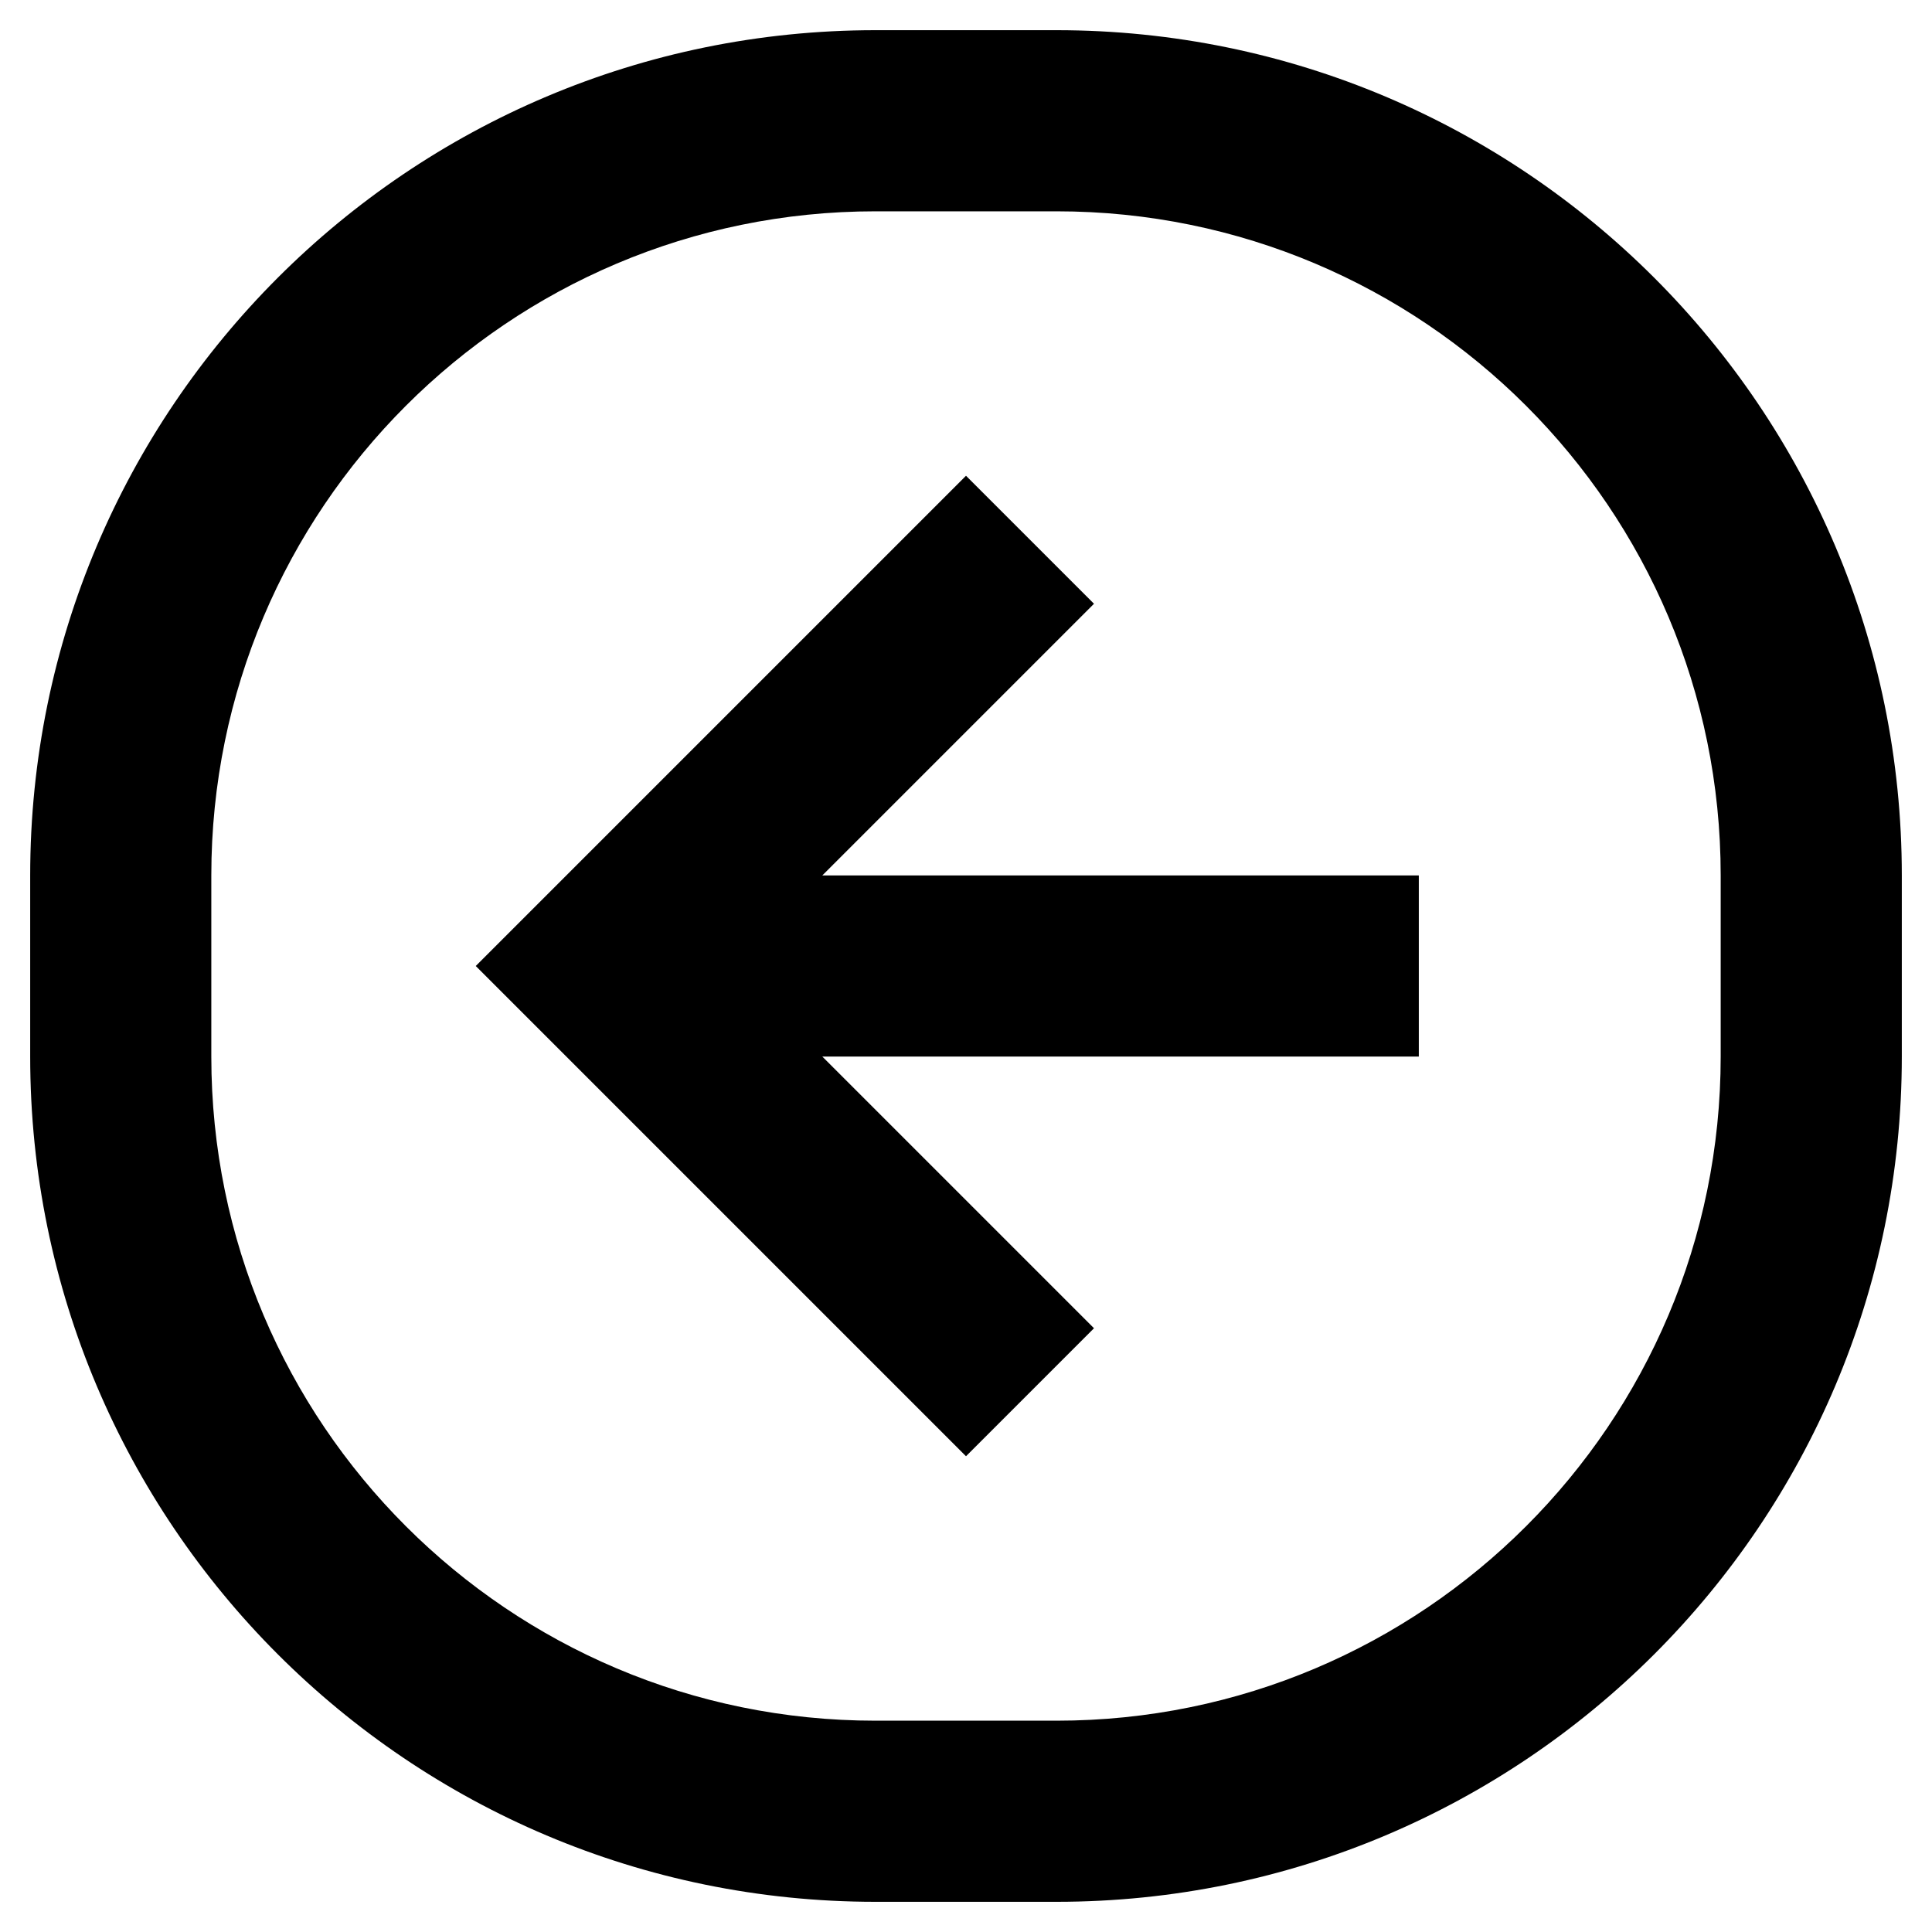
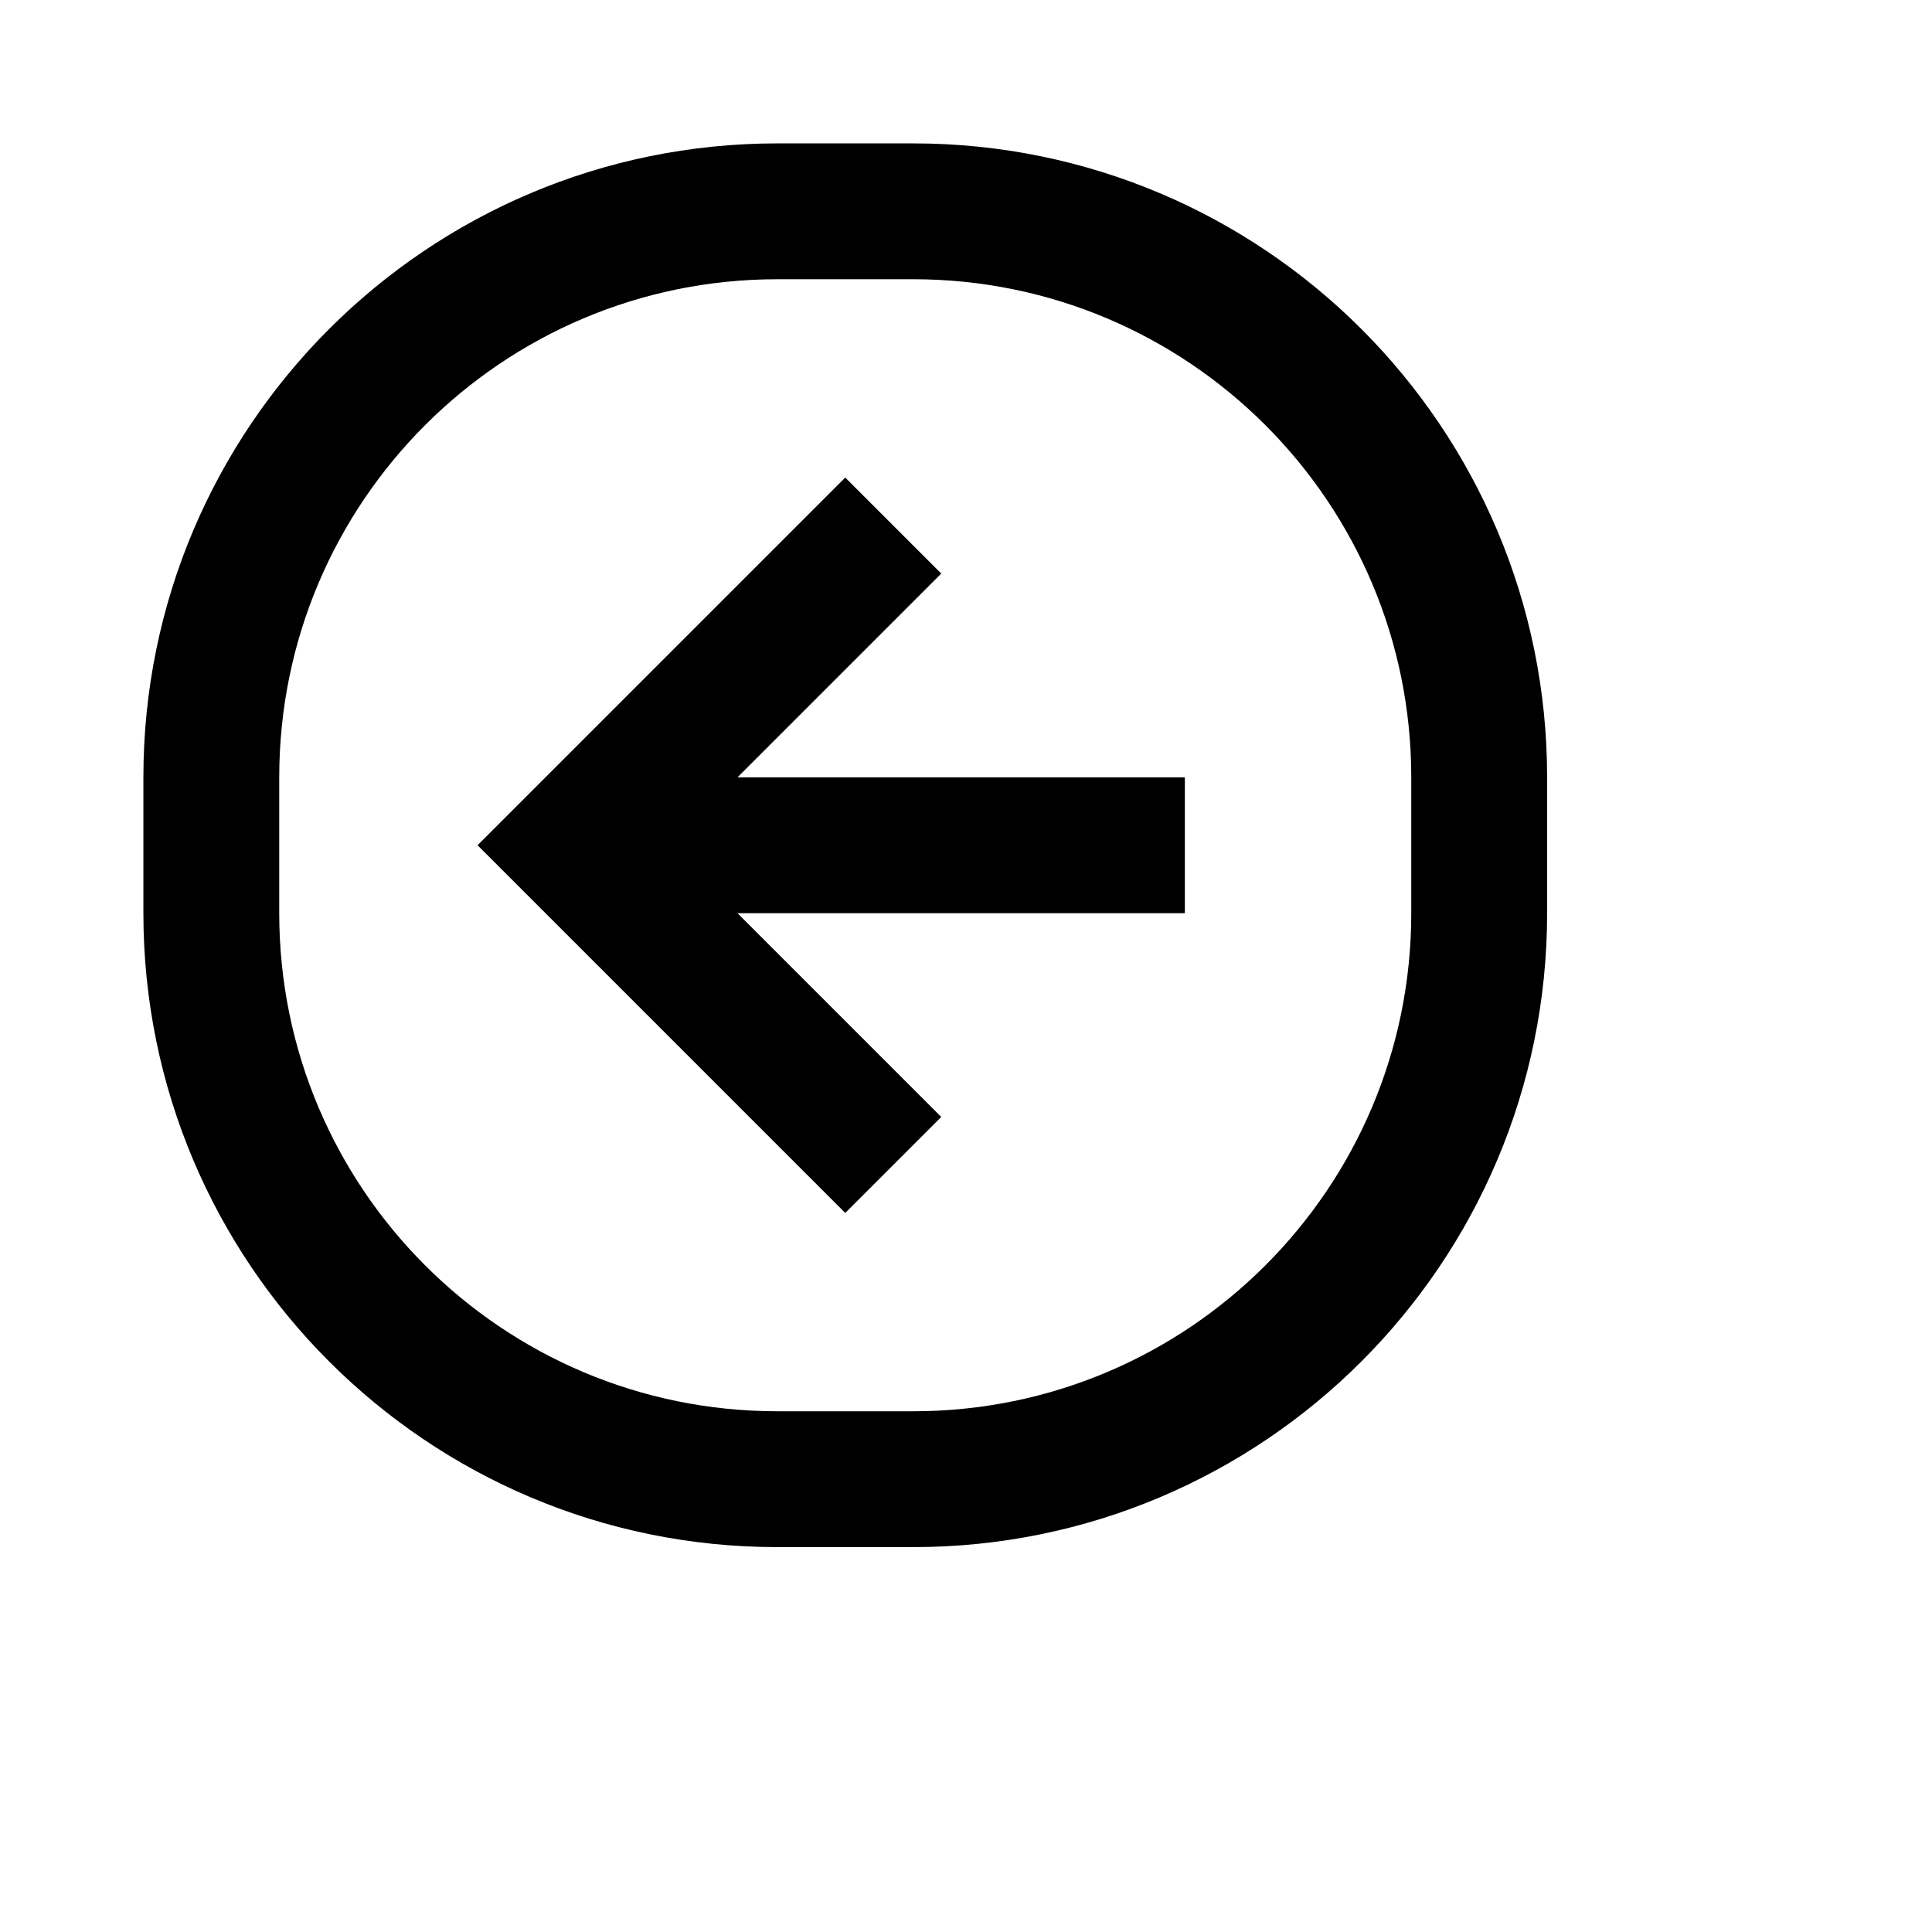
<svg xmlns="http://www.w3.org/2000/svg" viewBox="0 0 16 16" fill="currentColor">
-   <path d="M8.75.25a7 7 0 0 1 7 7v1.5a7 7 0 0 1-7 7h-1.5a7 7 0 0 1-7-7v-1.5a7 7 0 0 1 7-7zm-1.5 1.5a5.5 5.5 0 0 0-5.5 5.5v1.5a5.5 5.5 0 0 0 5.5 5.5h1.5a5.5 5.5 0 0 0 5.5-5.5v-1.5a5.5 5.5 0 0 0-5.5-5.5zM9.06 5 6.81 7.25h4.94v1.5H6.81L9.06 11 8 12.06 3.94 8 8 3.94z" />
+   <g transform="translate(1 1) scale(.75)">
+     <path d="M8.75.25a7 7 0 0 1 7 7v1.5a7 7 0 0 1-7 7h-1.5a7 7 0 0 1-7-7v-1.5a7 7 0 0 1 7-7zm-1.5 1.5a5.5 5.5 0 0 0-5.5 5.5v1.5a5.5 5.5 0 0 0 5.5 5.5h1.5a5.5 5.5 0 0 0 5.5-5.5v-1.5a5.5 5.5 0 0 0-5.5-5.5zM9.06 5 6.81 7.25h4.94v1.5H6.81L9.06 11 8 12.06 3.94 8 8 3.94z" />
+   </g>
</svg>
